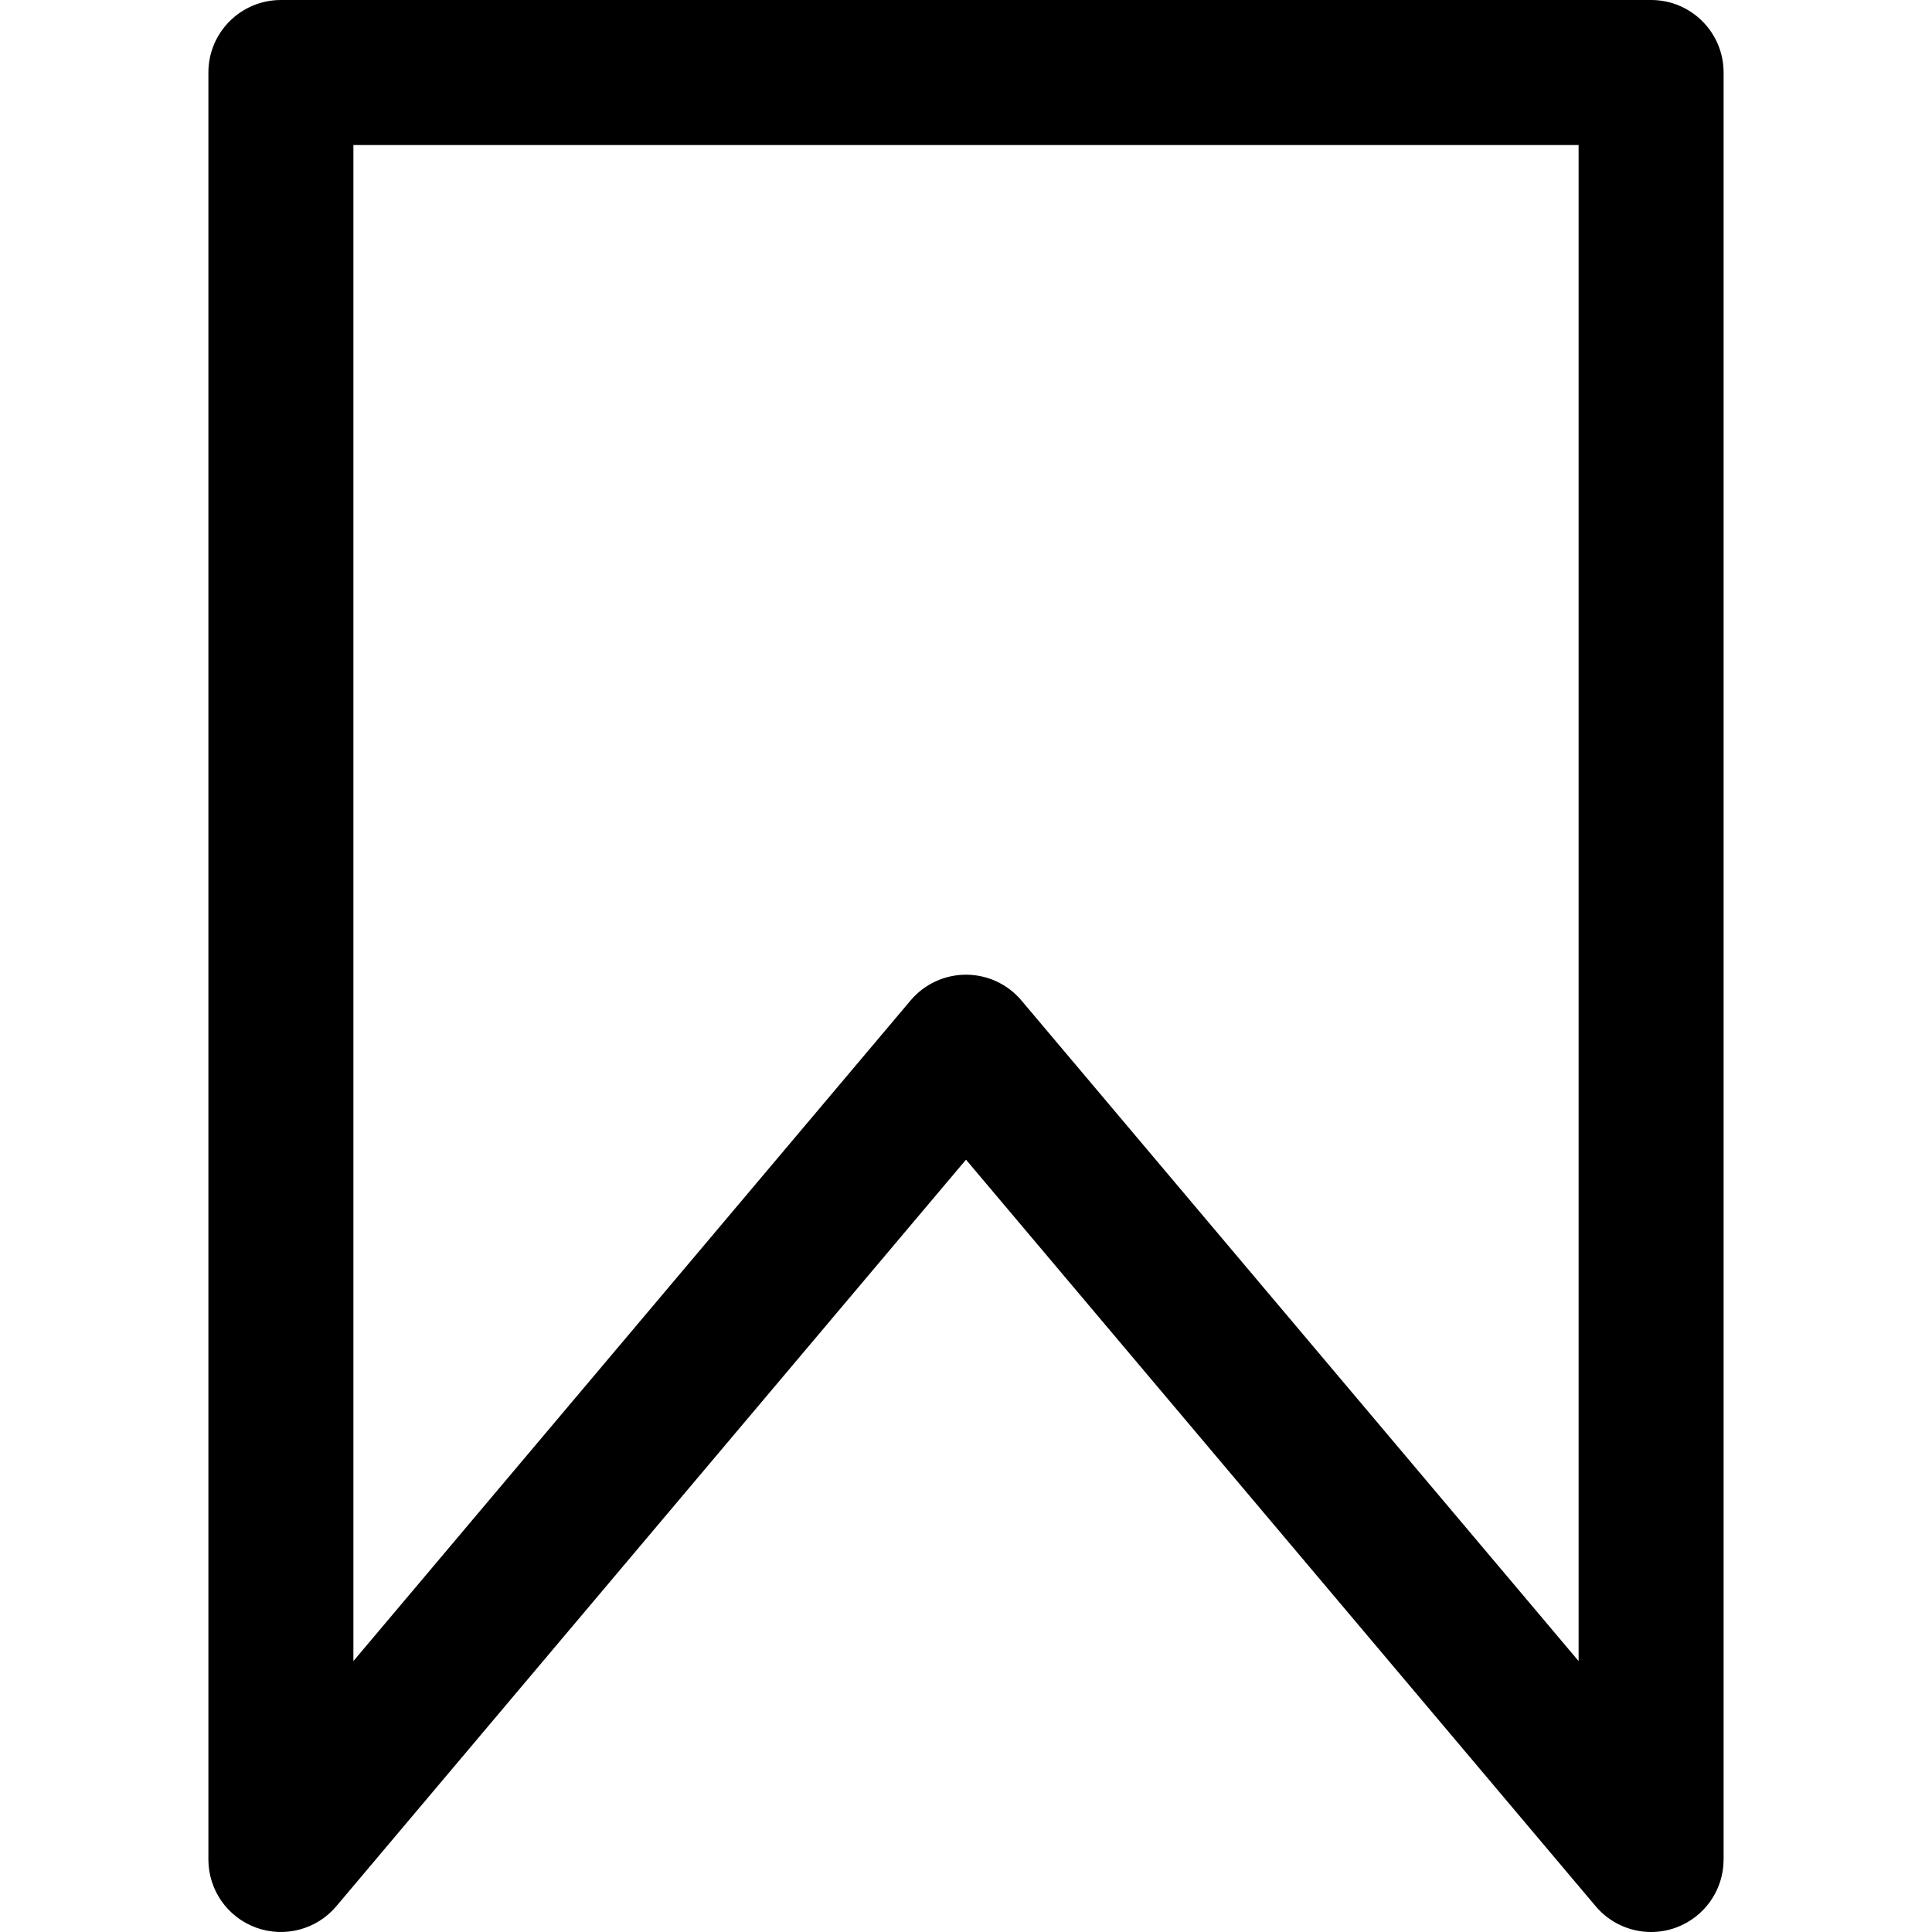
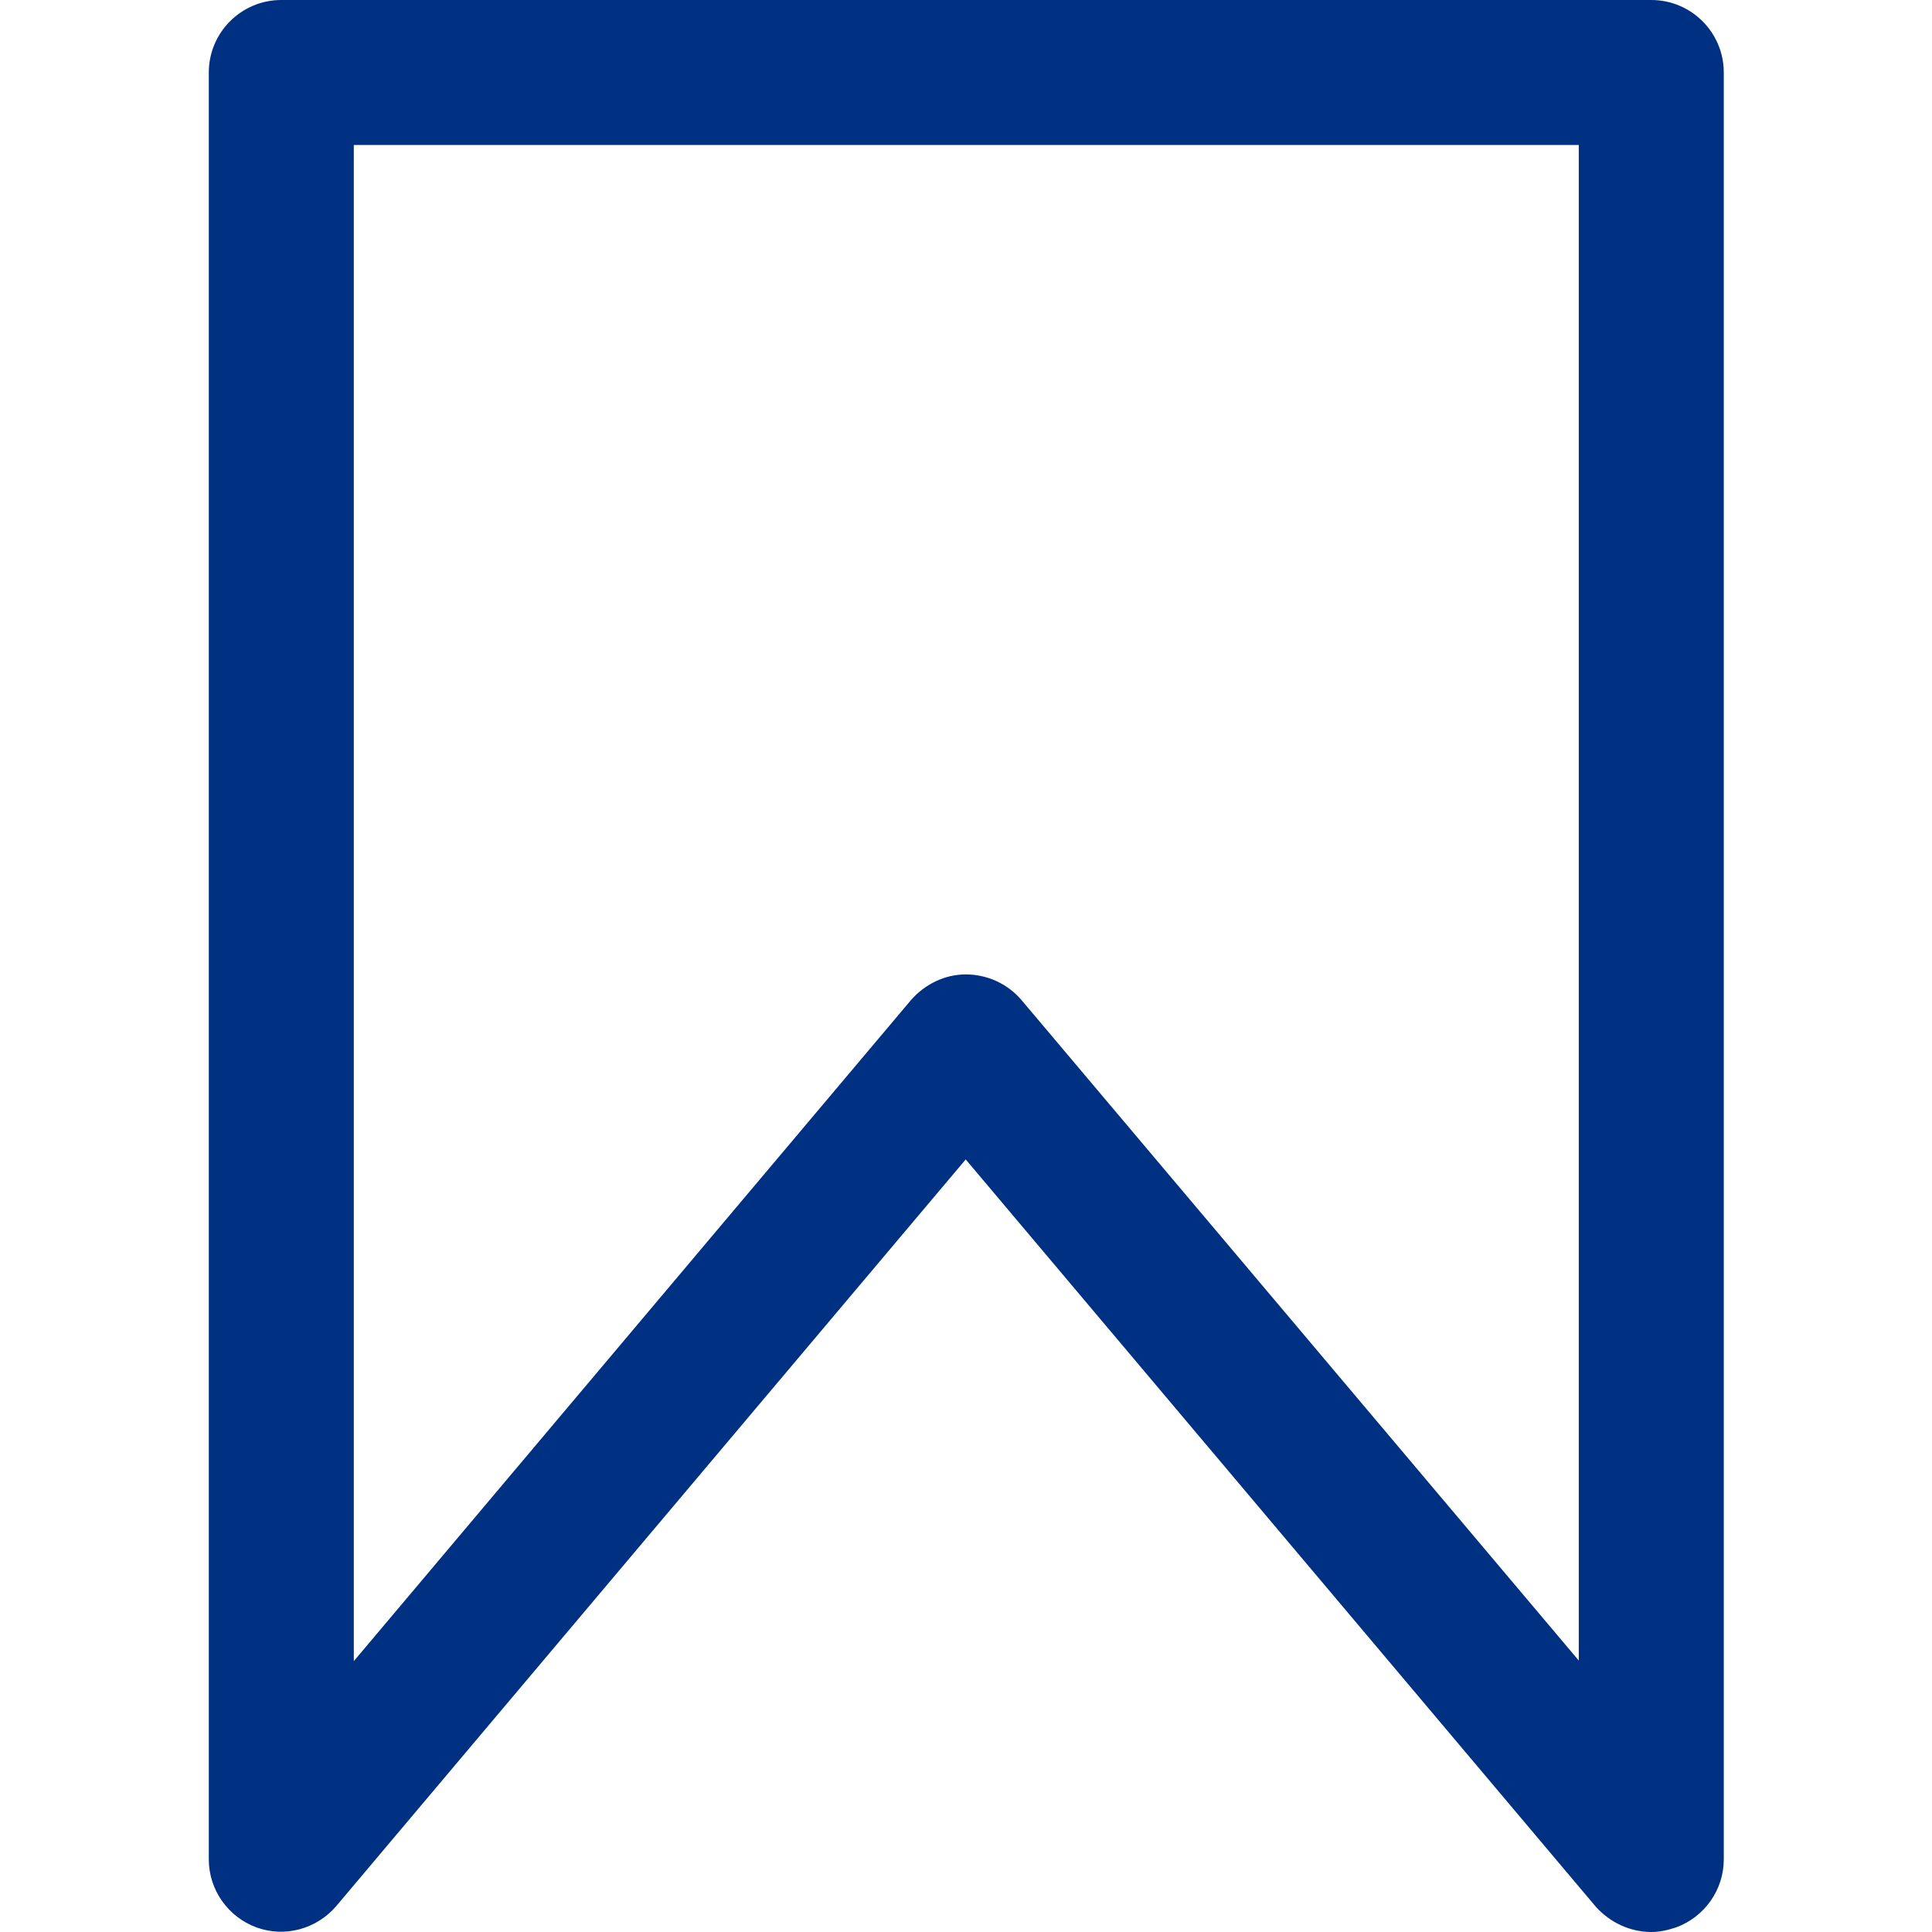
- <svg xmlns="http://www.w3.org/2000/svg" version="1.1" id="Capa_1" x="0px" y="0px" width="333.086px" height="333.087px" viewBox="0 0 333.086 333.087" style="enable-background:new 0 0 333.086 333.087;" xml:space="preserve">
+ <svg xmlns="http://www.w3.org/2000/svg" version="1.1" id="Capa_1" x="0px" y="0px" viewBox="-253 131.2 333.1 333.1" style="enable-background:new -253 131.2 333.1 333.1;" xml:space="preserve">
+   <style type="text/css">
+ 	.st0{fill:#003082;}
+ </style>
  <g>
    <g>
-       <path d="M284.662,333.087c-3.614,0-7.136-1.57-9.559-4.441l-108.56-128.714L57.983,328.646c-3.384,4.014-8.916,5.481-13.845,3.683    c-4.93-1.802-8.21-6.492-8.21-11.741V12.5c0-6.903,5.597-12.5,12.5-12.5h236.23c6.902,0,12.5,5.597,12.5,12.5v308.086    c0,5.249-3.28,9.939-8.21,11.741C287.546,332.839,286.096,333.087,284.662,333.087z M166.543,168.043    c3.684,0,7.18,1.625,9.555,4.441l96.061,113.893V25H60.928v261.377l96.06-113.893    C159.363,169.668,162.859,168.043,166.543,168.043z" />
+       <path class="st0" d="M31.7,464.3c-3.6,0-7.1-1.6-9.6-4.4L-86.5,331.1L-195,459.8c-3.4,4-8.9,5.5-13.8,3.7    c-4.9-1.8-8.2-6.5-8.2-11.7V143.7c0-6.9,5.6-12.5,12.5-12.5H31.7c6.9,0,12.5,5.6,12.5,12.5v308.1c0,5.2-3.3,9.9-8.2,11.7    C34.5,464,33.1,464.3,31.7,464.3z M-86.5,299.2c3.7,0,7.2,1.6,9.6,4.4l96.1,113.9V156.2h-211.2v261.4L-96,303.7    C-93.6,300.9-90.1,299.2-86.5,299.2z" />
    </g>
  </g>
-   <g>
- </g>
-   <g>
- </g>
-   <g>
- </g>
-   <g>
- </g>
-   <g>
- </g>
-   <g>
- </g>
-   <g>
- </g>
-   <g>
- </g>
-   <g>
- </g>
-   <g>
- </g>
-   <g>
- </g>
-   <g>
- </g>
-   <g>
- </g>
-   <g>
- </g>
-   <g>
- </g>
</svg>
